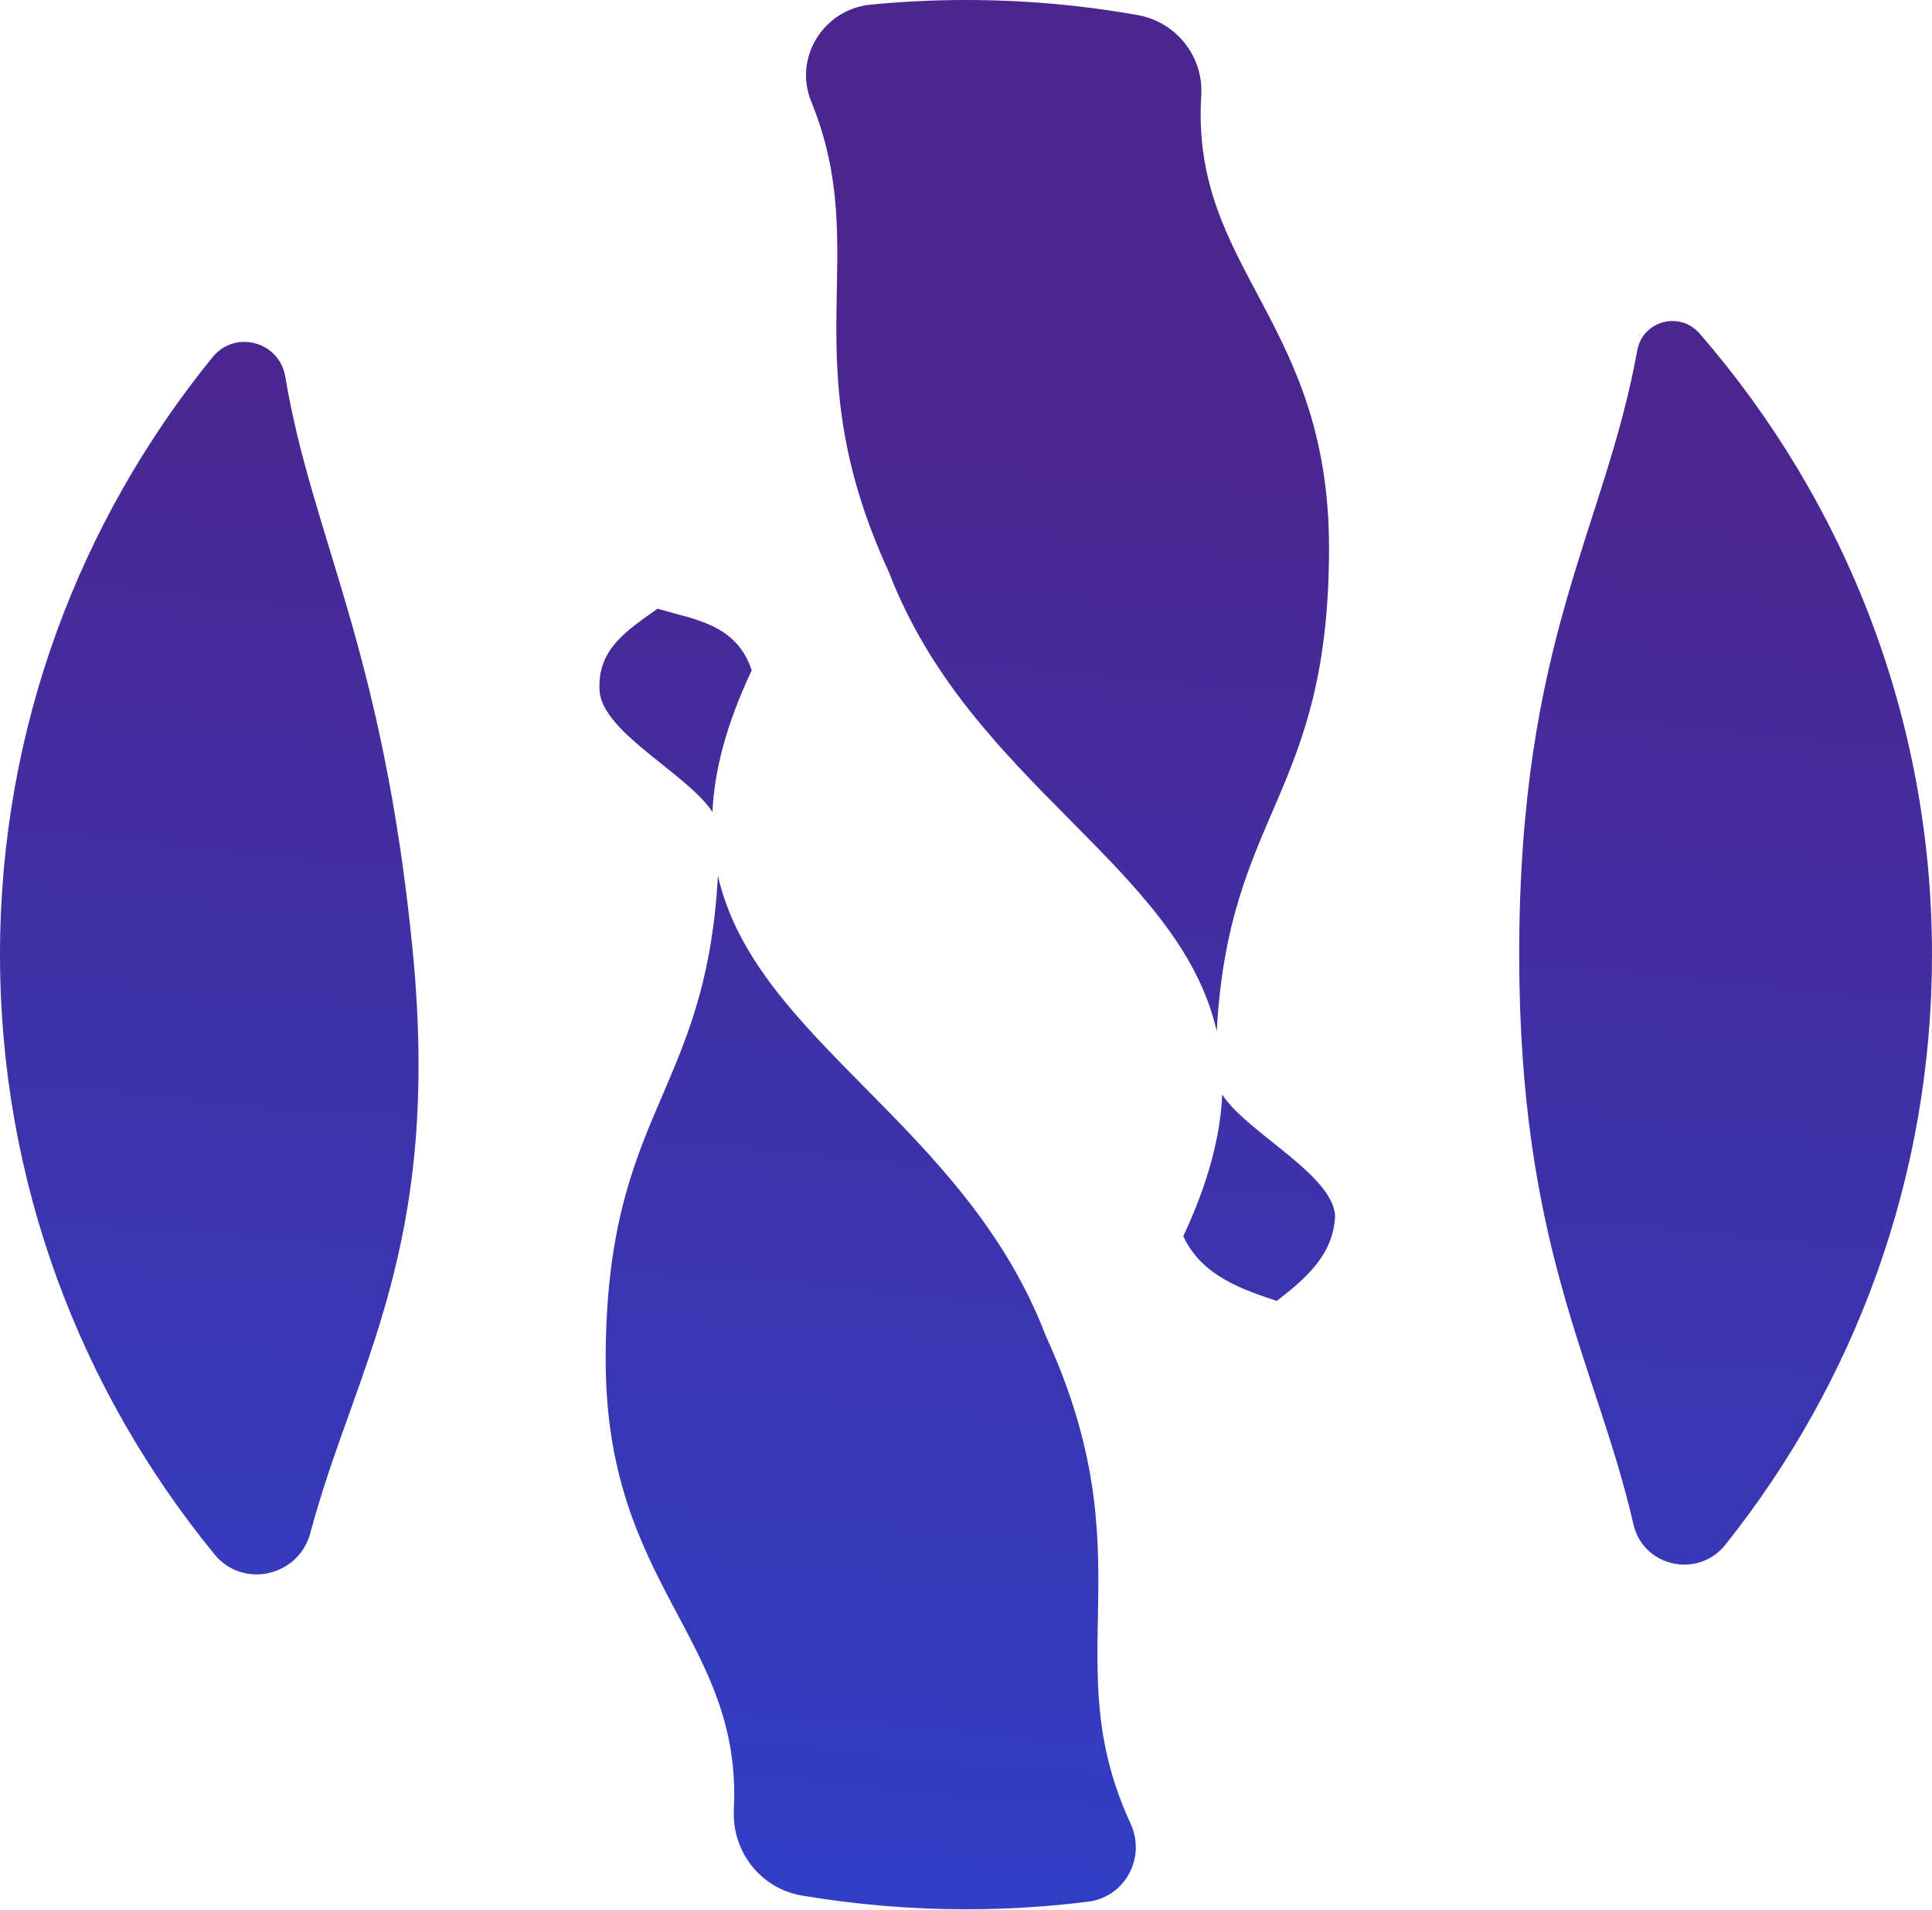
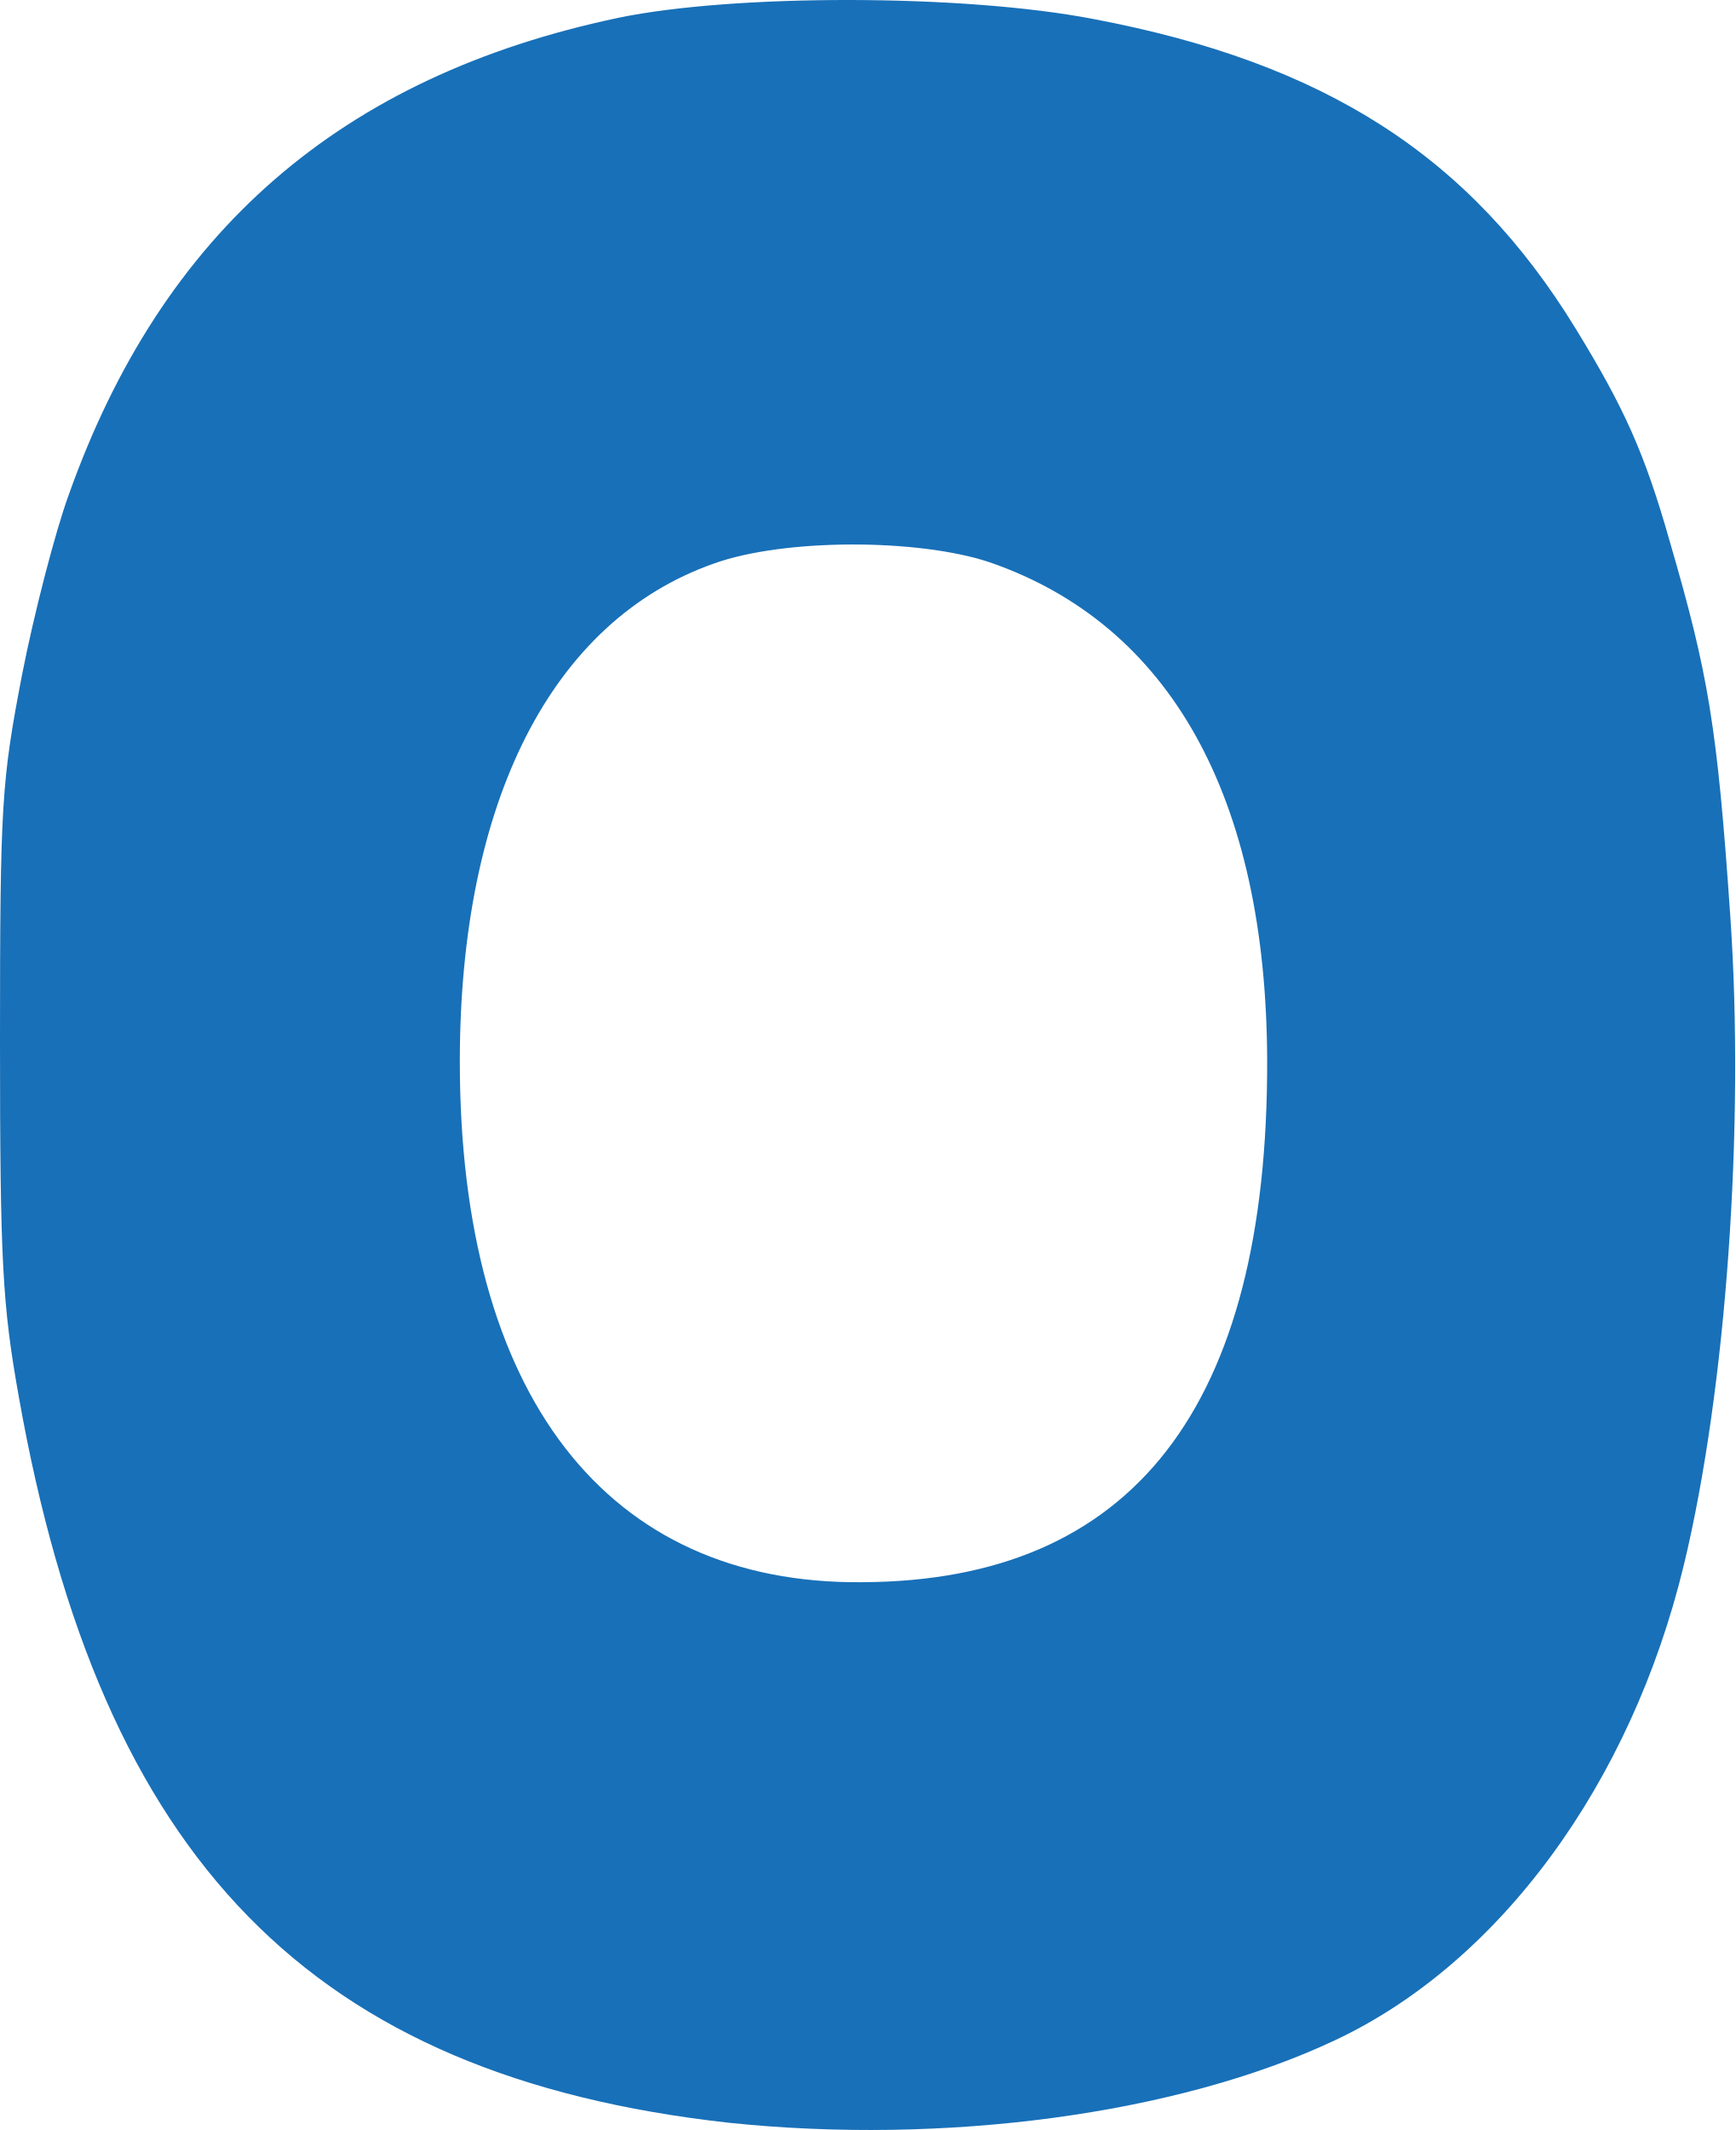
- <svg xmlns="http://www.w3.org/2000/svg" xml:space="preserve" style="enable-background:new 0 0 391.74 387.04" viewBox="0 0 391.74 387.04">
-   <linearGradient id="a" x1="174.787" x2="206.016" y1="432.471" y2="78.543" gradientUnits="userSpaceOnUse">
-     <stop offset="0" style="stop-color:#2d42cd" />
-     <stop offset="1" style="stop-color:#4b268f" />
-   </linearGradient>
-   <path d="M391.74 193.52c0 45.15-15.65 86.69-41.88 119.61-5.54 6.95-16.67 4.54-18.66-4.12-7.45-32.43-23.16-55.91-23.16-115.49 0-63.94 17.35-86.09 23.94-122.5 1.09-6 8.63-8.02 12.63-3.42 29.37 33.85 47.13 77.83 47.13 125.92zm-132.86 70.21c5.42-4.25 11.55-9.11 11.83-17.33-.59-8.39-17.89-16.82-22.89-24.5-.37 8.37-2.78 17.78-7.89 28.7 3.77 8.13 12.08 10.82 18.95 13.13zm-78.61-147.67c16.42 42.74 58.85 59.6 66.44 92.99 2.43-44.66 22.77-47.66 22.77-97.96 0-46.36-28.07-56.41-25.91-91.77.48-7.91-5.11-14.89-12.91-16.27-11.29-2-22.92-3.05-34.79-3.05-6.53 0-12.98.32-19.34.94-9.53.93-15.66 10.74-12.05 19.61 12.75 31.31-4.35 51.81 15.79 95.51zm-46.93 7.33c-5.84 4.21-12.37 8.05-11.76 16.73.59 8.39 17.88 16.81 22.88 24.49.38-8.38 2.81-17.8 7.96-28.72-3.11-9.43-11.65-10.27-19.08-12.5zm78.67 147.33c-16.36-42.76-58.84-59.79-66.44-93.19-2.44 44.73-22.76 47.75-22.76 98.16 0 46.12 27.72 56.42 25.99 91.19-.42 8.46 5.43 15.96 13.78 17.38 10.82 1.83 21.95 2.79 33.3 2.79 8.39 0 16.65-.53 24.76-1.54 7.49-.94 11.77-8.94 8.61-15.8-15.4-33.33 3.6-53.65-17.24-98.99zm-128.36-78.3c-6.01-61.06-20.43-83.74-25.8-116.05-1.19-7.15-10.19-9.58-14.76-3.95C16.14 105.58 0 147.69 0 193.52c0 46.07 16.3 88.37 43.51 121.6 5.75 7.02 17.05 4.46 19.4-4.31 9.13-34.1 26.73-57.59 20.74-118.39z" style="fill:url(#a)" />
+ <svg xmlns="http://www.w3.org/2000/svg" width="286" height="351" viewBox="0 0 286 351" fill="none">
+   <path d="M101.948 2.928C56.206 12.557 26.694 38.162 11.268 81.712C9.122 87.621 5.634 100.971 3.622 111.257C0.268 128.764 0 132.266 0 171.439C0 207.987 0.402 214.99 3.085 230.09C16.634 306.686 51.377 342.139 120.058 349.799C155.471 353.519 193.97 348.486 219.994 336.231C247.091 323.537 268.822 293.993 277.541 257.884C284.516 228.996 287.602 185.664 285.187 150.868C283.041 119.573 281.565 111.038 275.261 89.372C271.102 74.709 267.749 67.268 259.7 54.138C242.261 25.688 218.384 10.368 180.288 3.146C158.825 -1.012 120.997 -1.012 101.948 2.928ZM163.117 92.655C192.897 102.94 208.726 131.39 208.86 174.722C208.994 231.841 186.726 260.51 142.191 260.729C99.936 261.166 75.79 229.871 75.79 174.941C75.79 132.047 90.949 102.284 117.643 92.873C129.179 88.715 151.313 88.715 163.117 92.655Z" fill="#1870B8" />
</svg>
